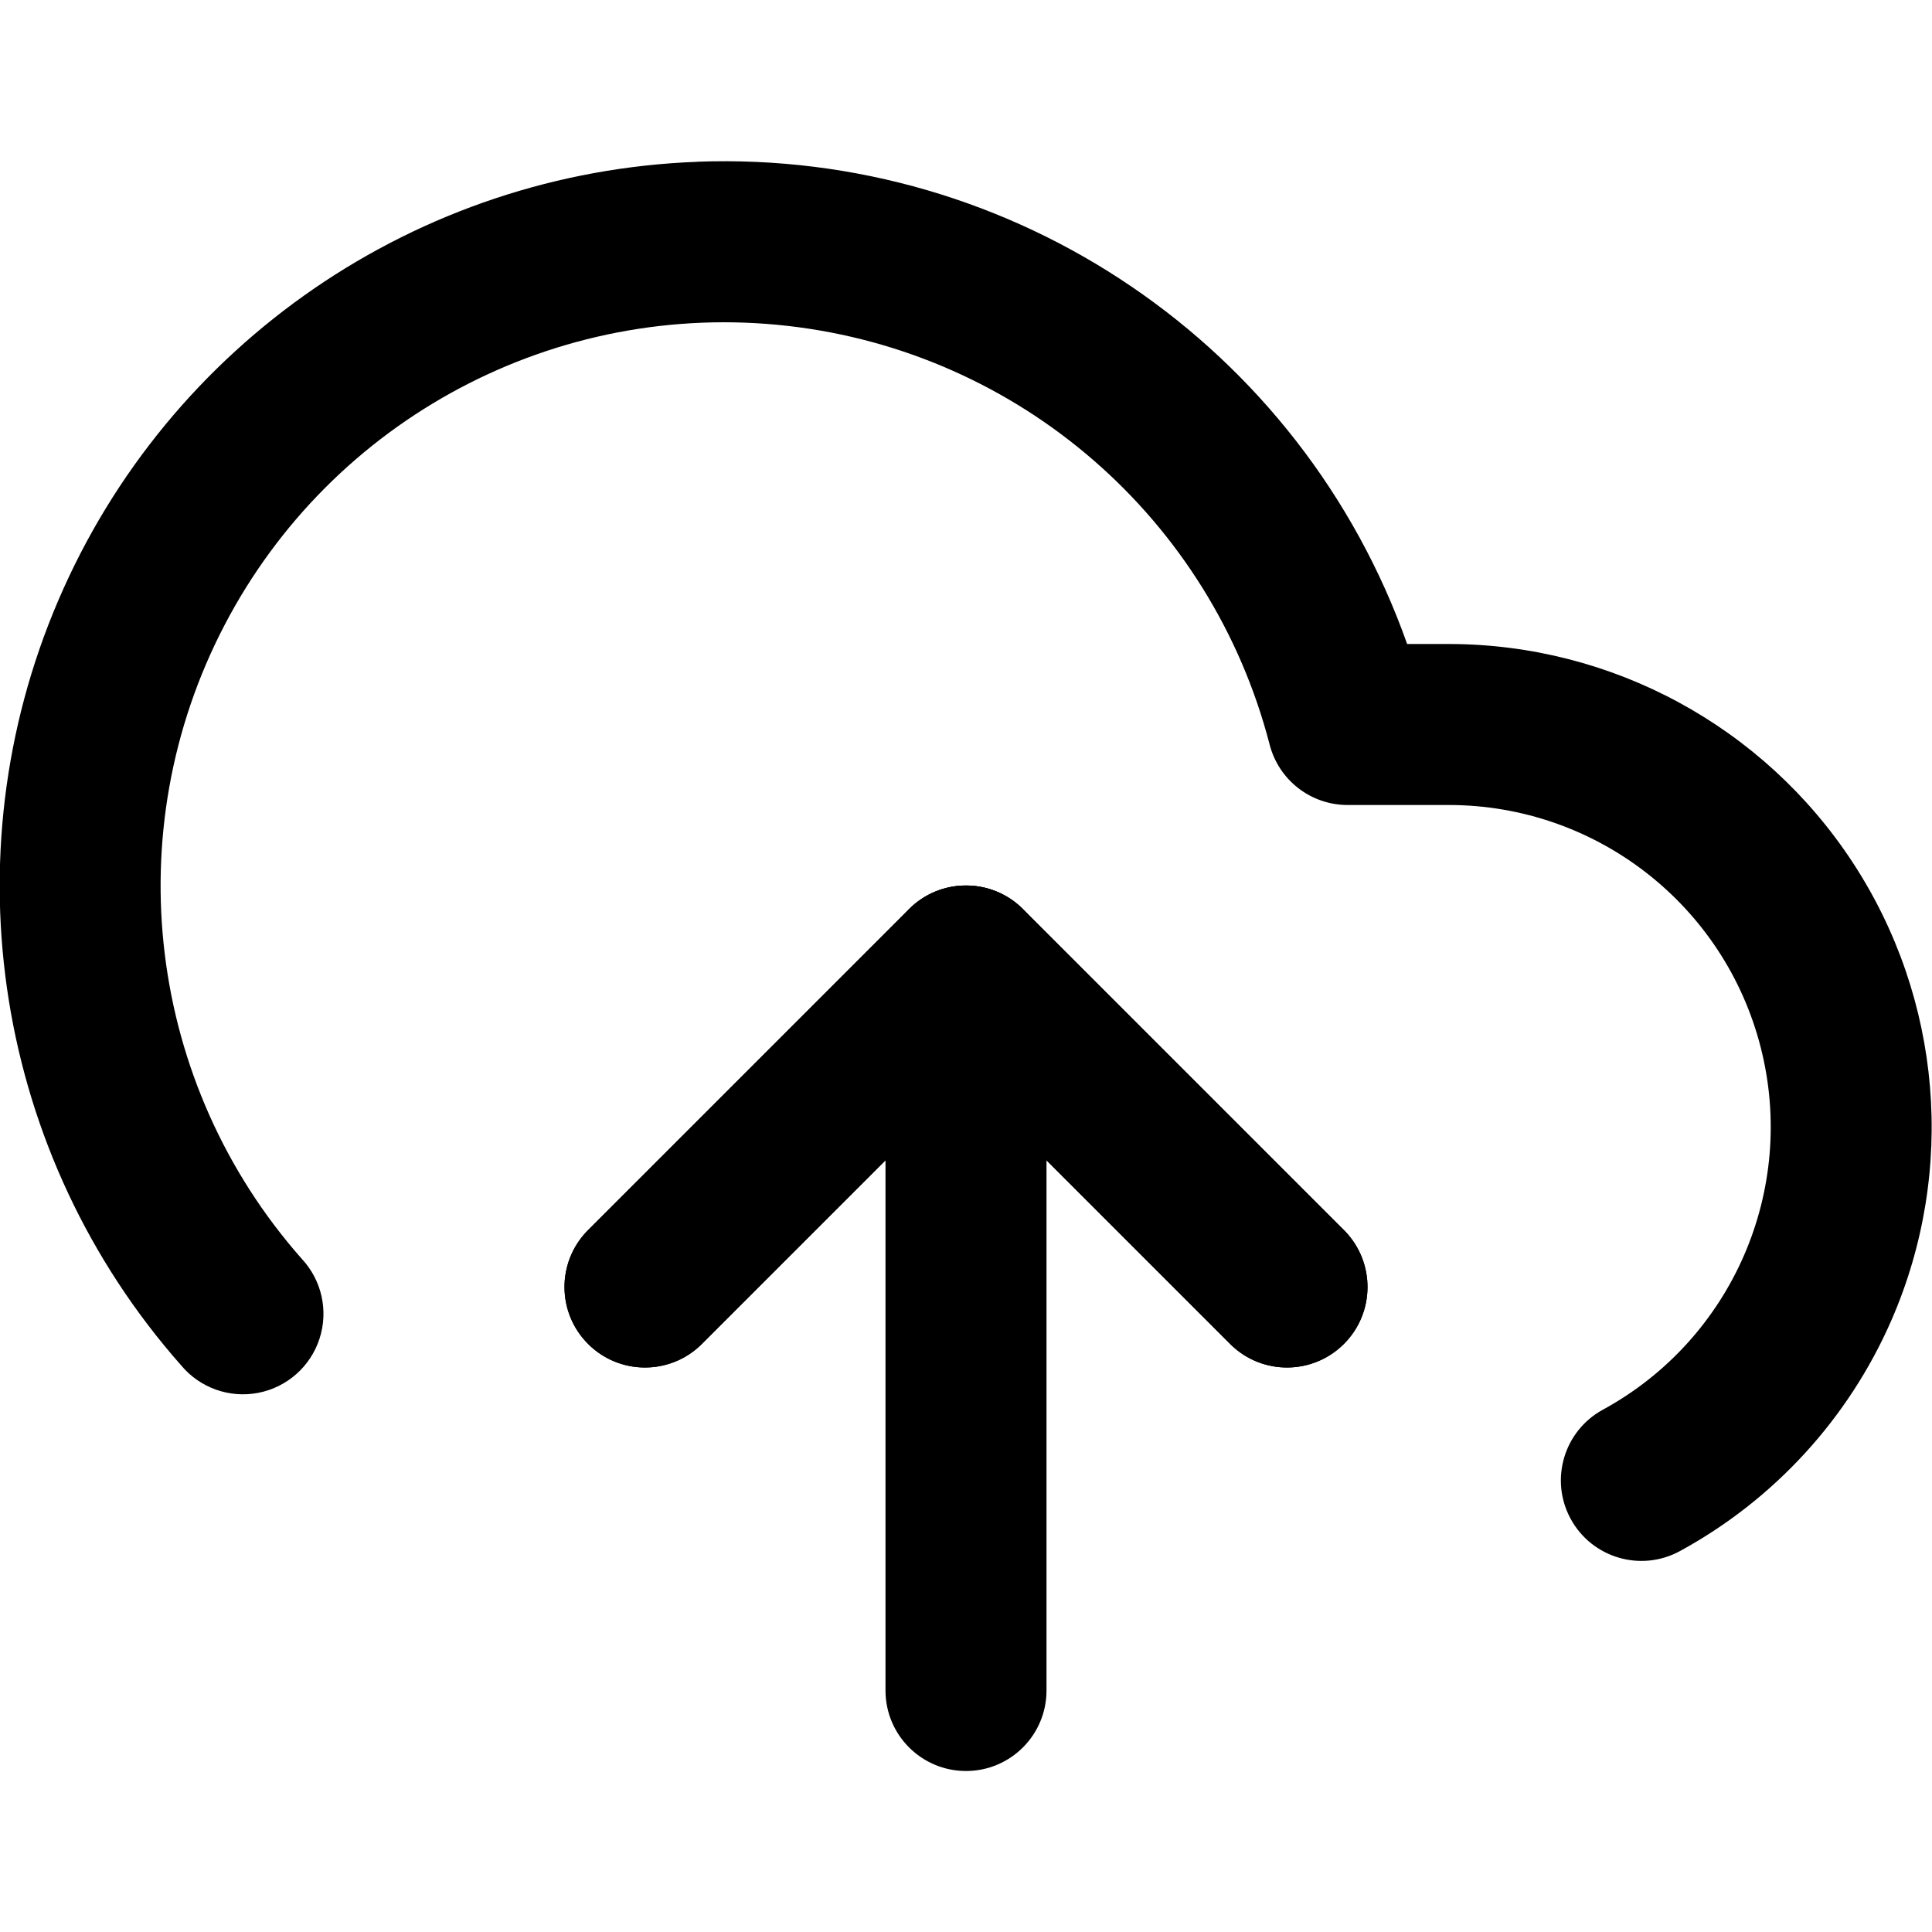
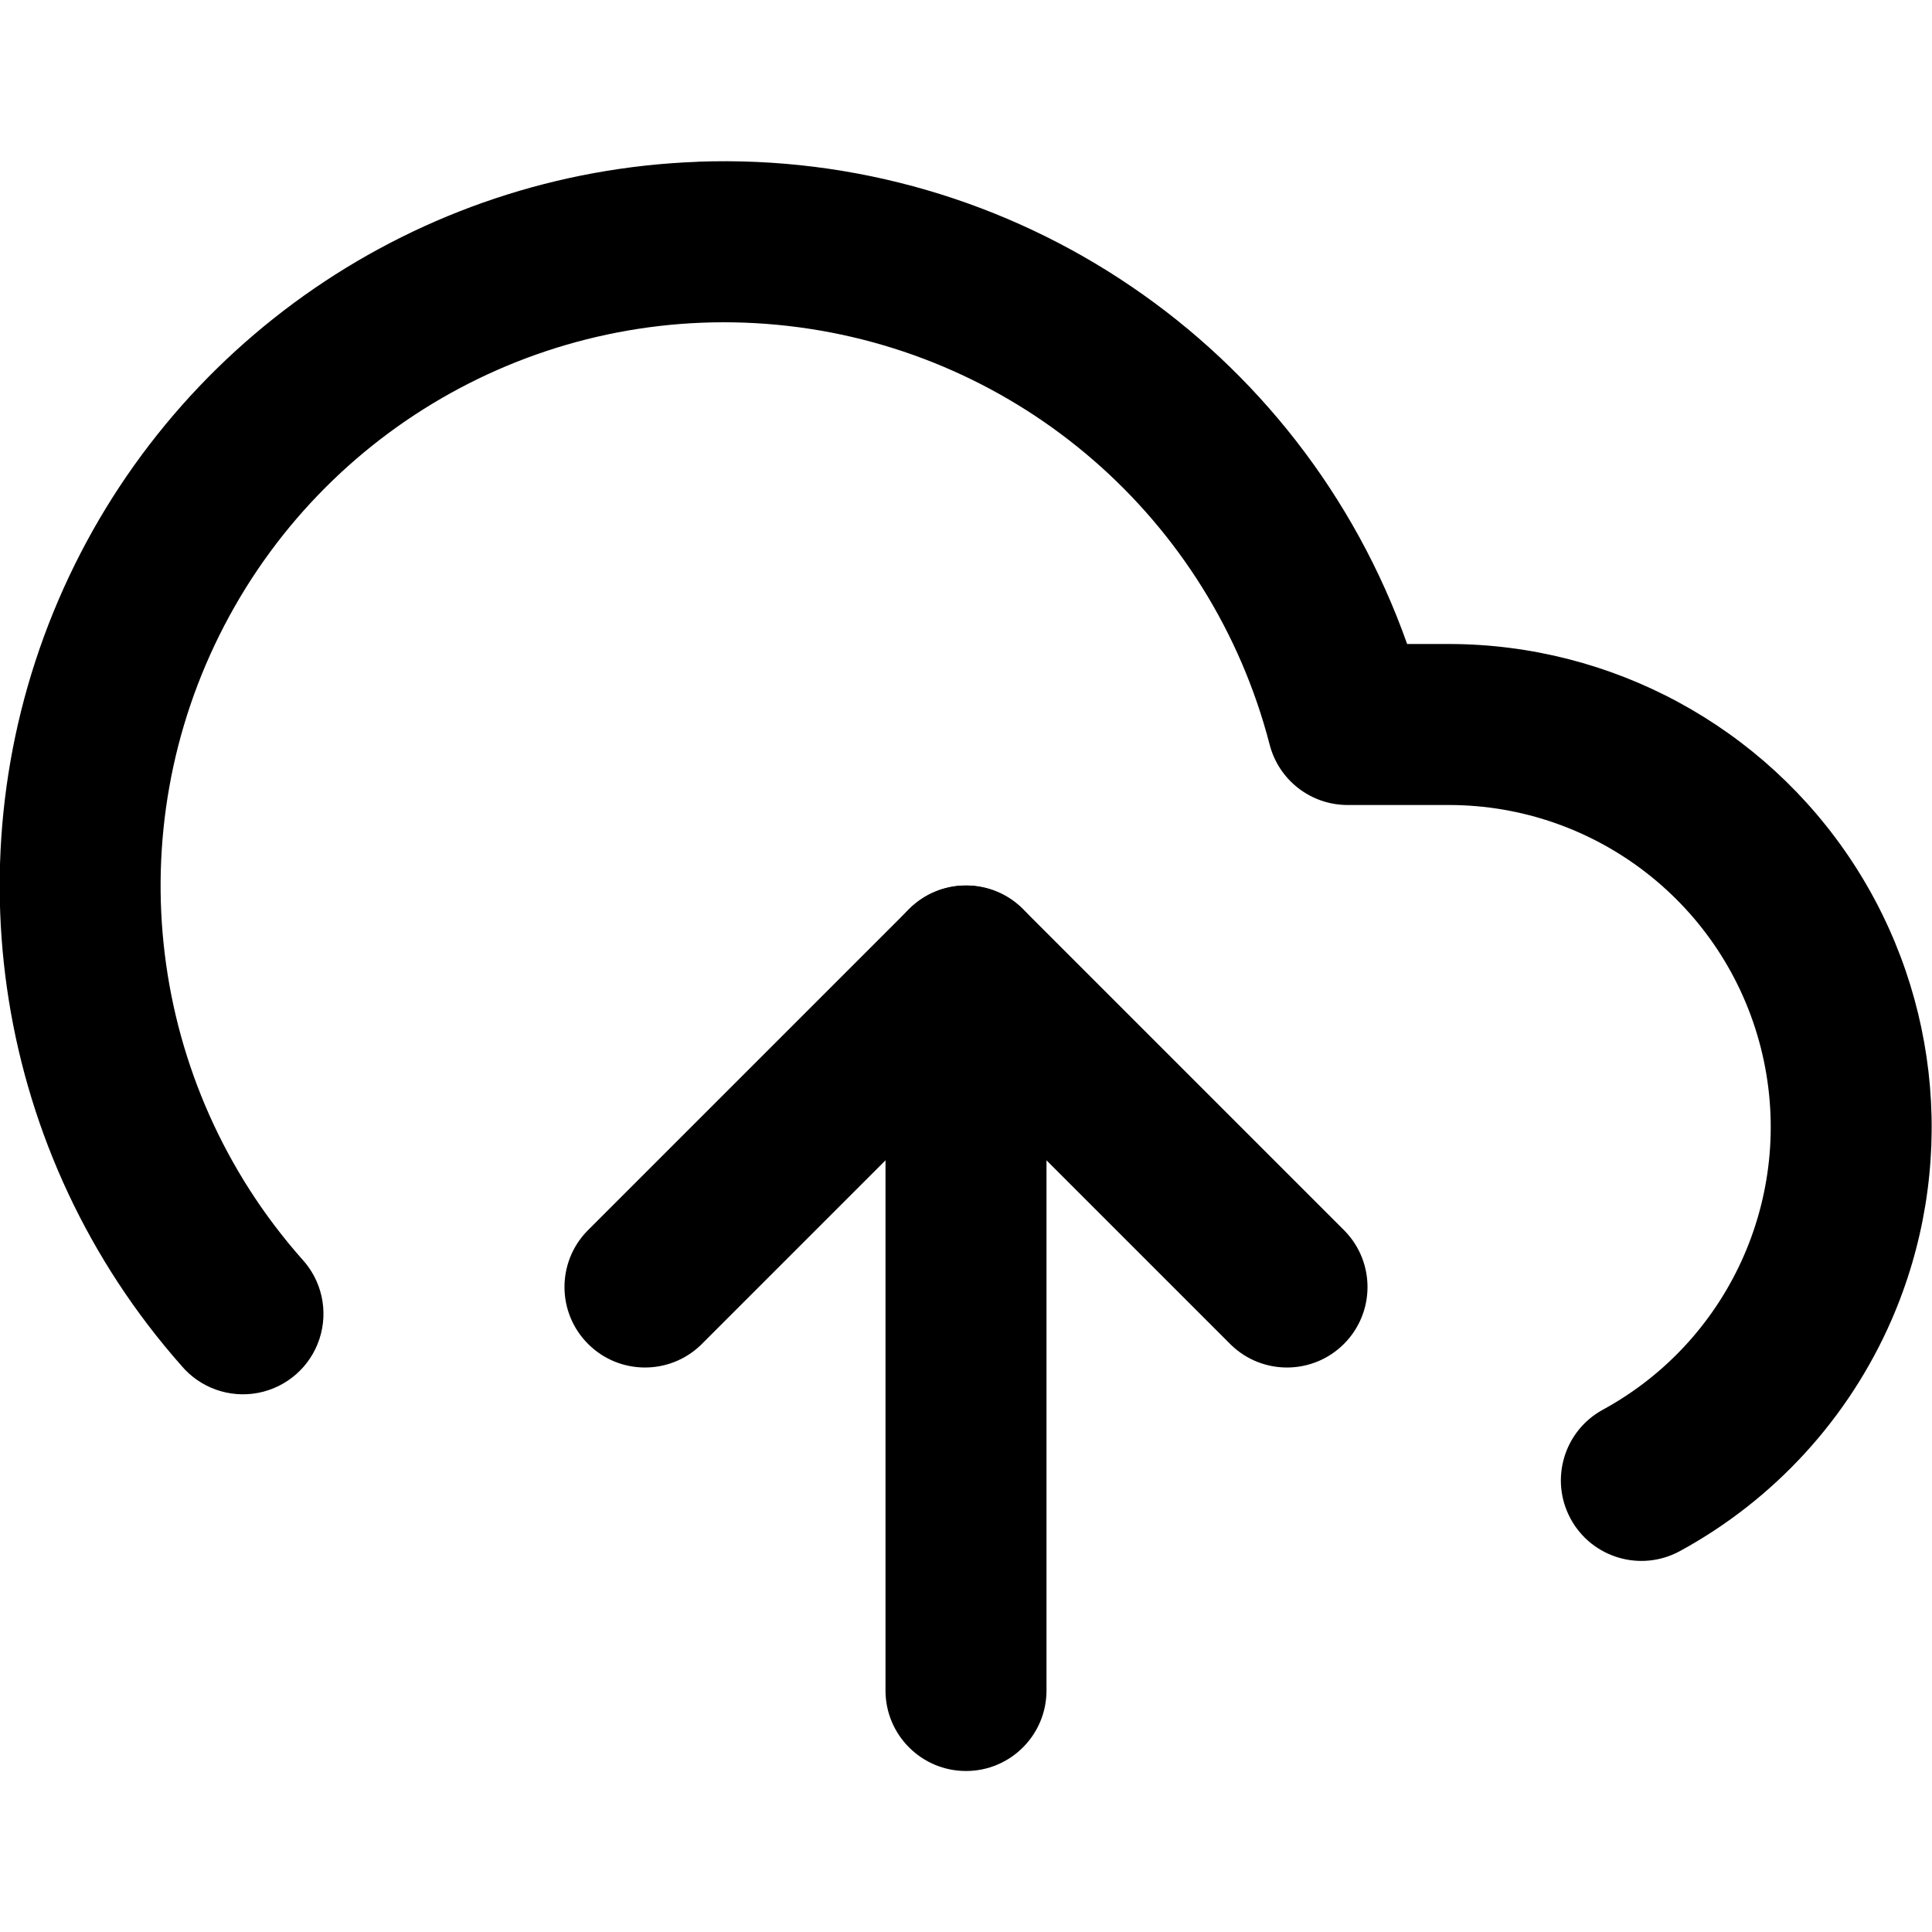
<svg xmlns="http://www.w3.org/2000/svg" aria-label="upload-cloud" role="img" viewBox="0 0 24 24">
-   <g clip-path="url(#clip0)" fill-rule="evenodd" clip-rule="evenodd">
+   <g fill-rule="evenodd" clip-rule="evenodd" clip-path="url(#clip0)">
+     <path d="M8.663 2.009A9 9 0 0117.48 8H18a6.002 6.002 0 015.497 8.398 6 6 0 01-2.628 2.87 1 1 0 01-.958-1.756A4 4 0 0018 10H16.74a1 1 0 01-.968-.75 7 7 0 10-12.023 6.388 1 1 0 11-1.498 1.324A9 9 0 018.663 2.01z" />
    <path d="M11.293 11.293a1 1 0 011.414 0l4 4a1 1 0 01-1.414 1.414L12 13.414l-3.293 3.293a1 1 0 01-1.414-1.414l4-4z" />
    <path d="M12 11a1 1 0 011 1v9a1 1 0 11-2 0v-9a1 1 0 011-1z" />
-     <path d="M8.663 2.009A9 9 0 0117.48 8H18a6.002 6.002 0 015.497 8.398 6 6 0 01-2.628 2.87 1 1 0 01-.958-1.756A4 4 0 0018 10H16.74a1 1 0 01-.968-.75 7 7 0 10-12.023 6.388 1 1 0 11-1.498 1.324A9 9 0 018.663 2.01z" />
-     <path d="M11.293 11.293a1 1 0 011.414 0l4 4a1 1 0 01-1.414 1.414L12 13.414l-3.293 3.293a1 1 0 01-1.414-1.414l4-4z" />
  </g>
  <defs>
    <clipPath id="clip0">
      <path d="M0 0h24v24H0z" />
    </clipPath>
  </defs>
</svg>
